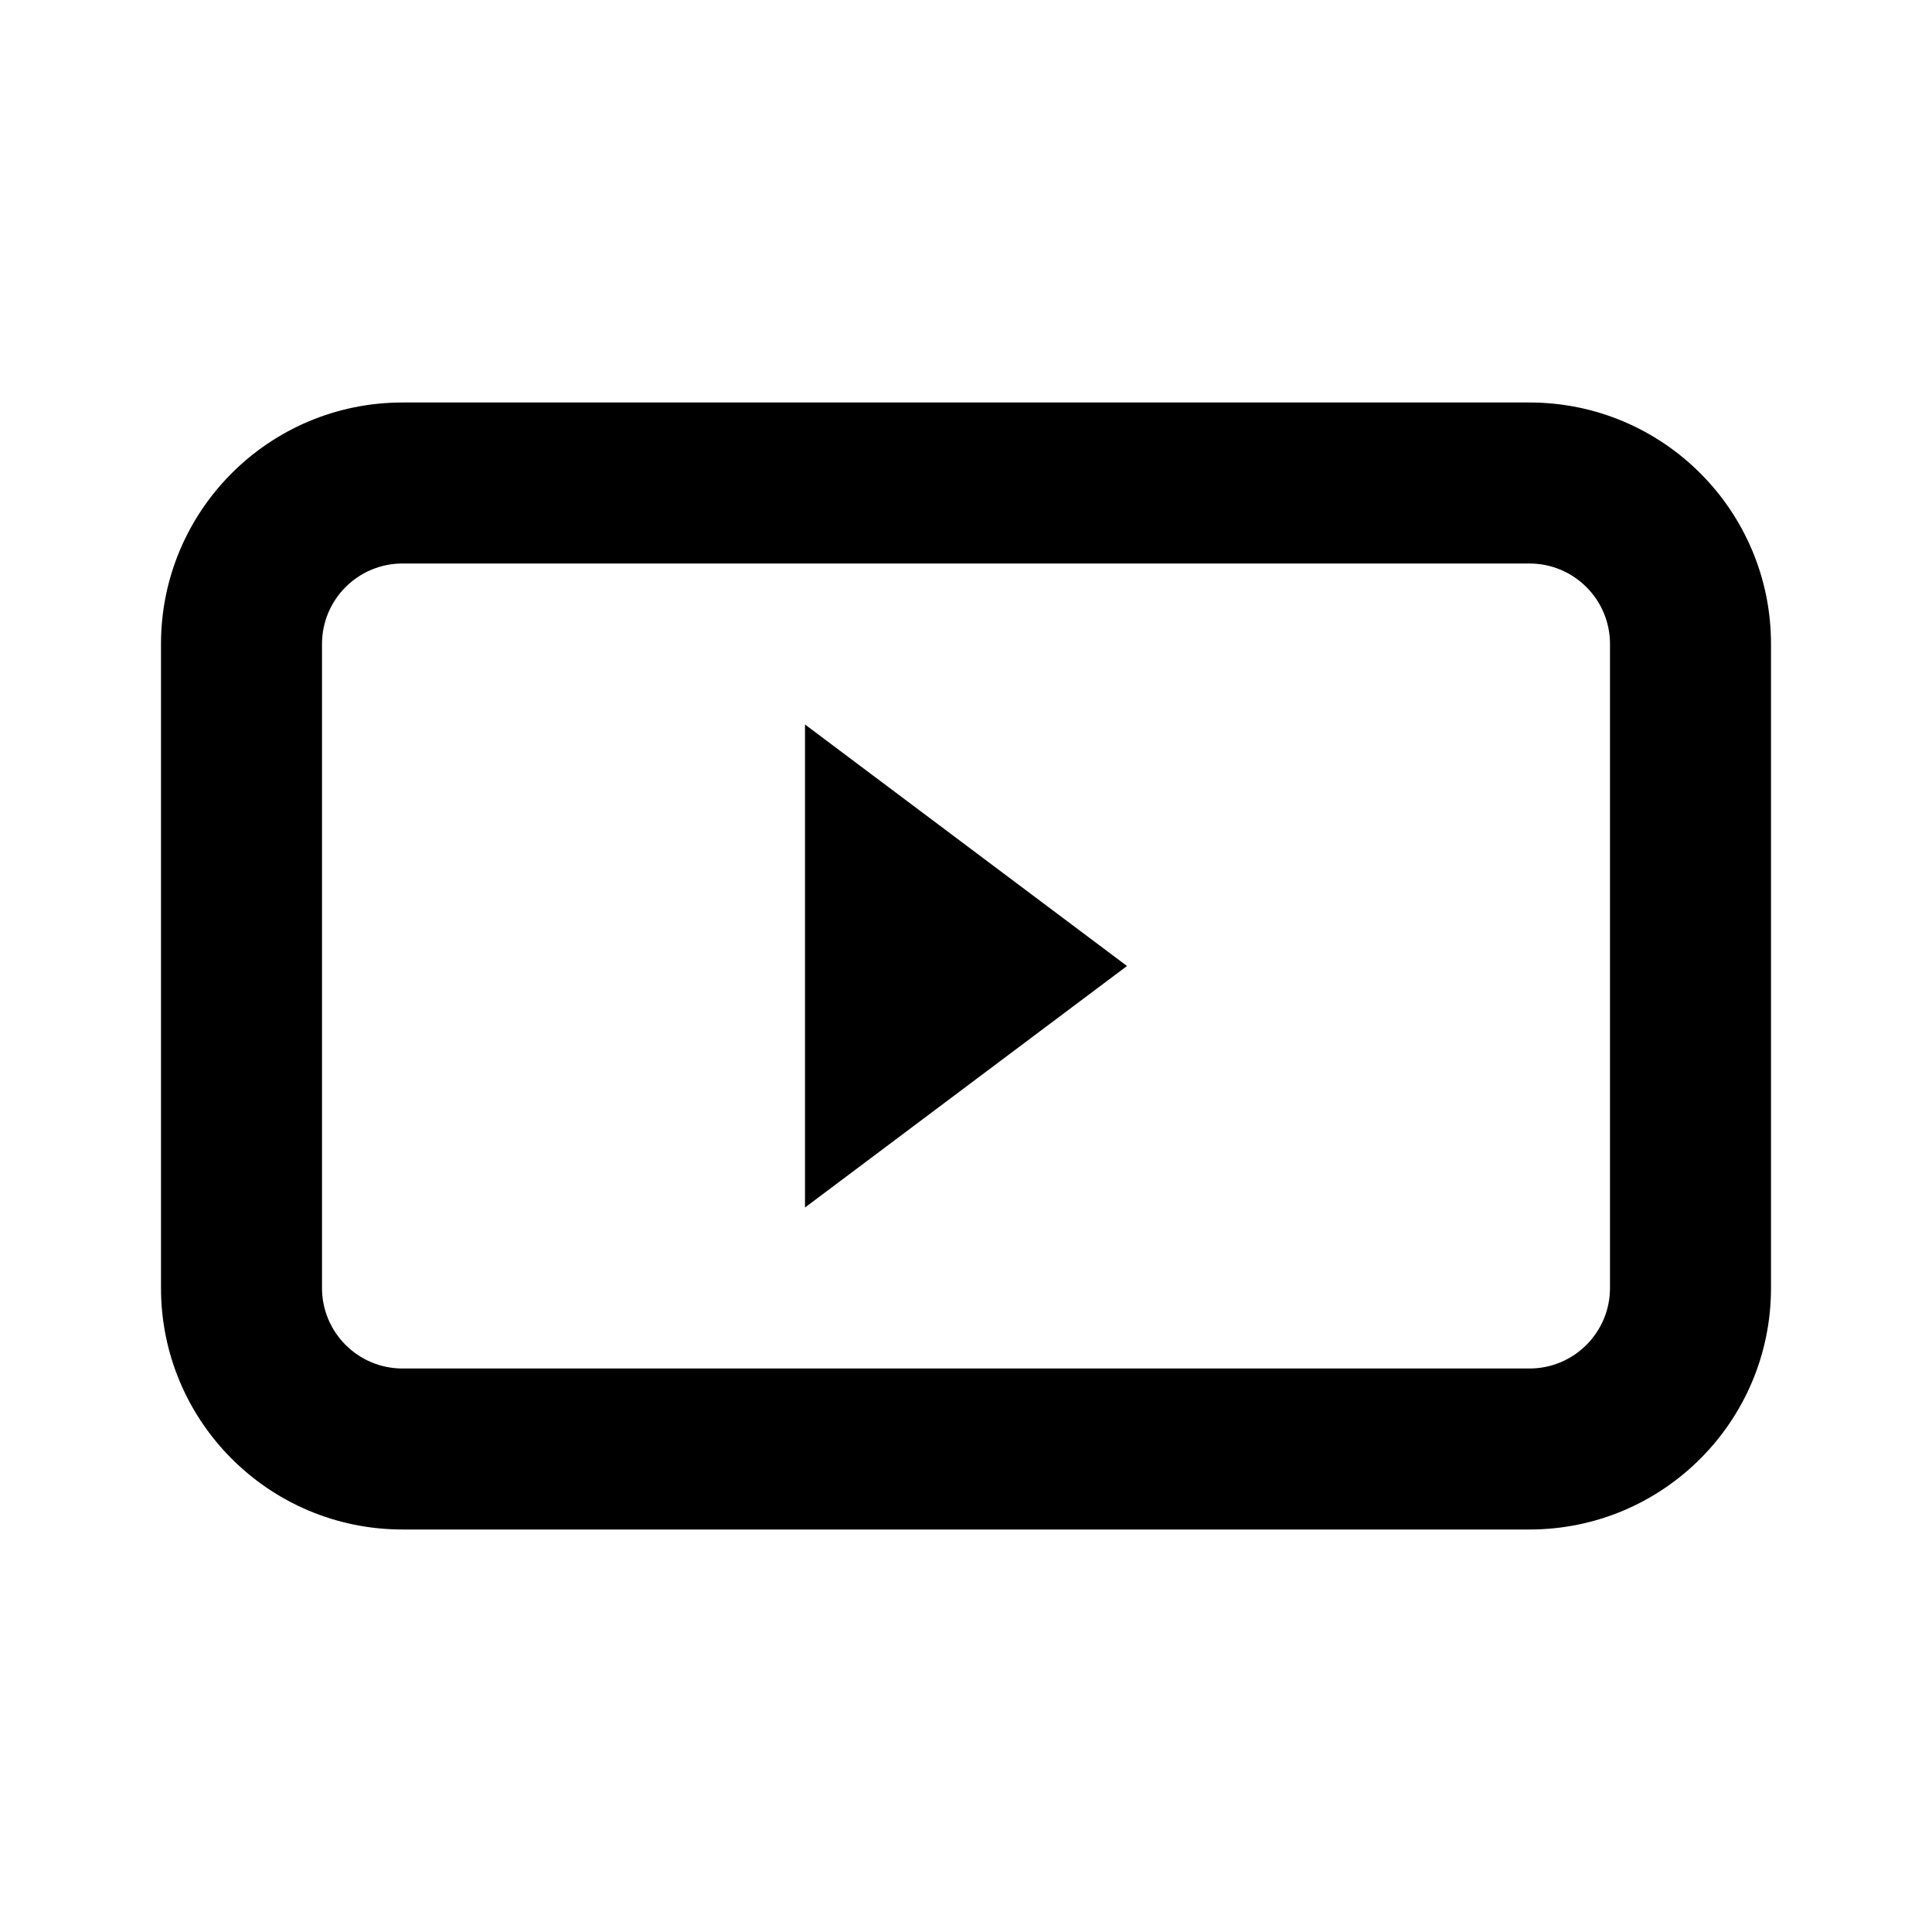
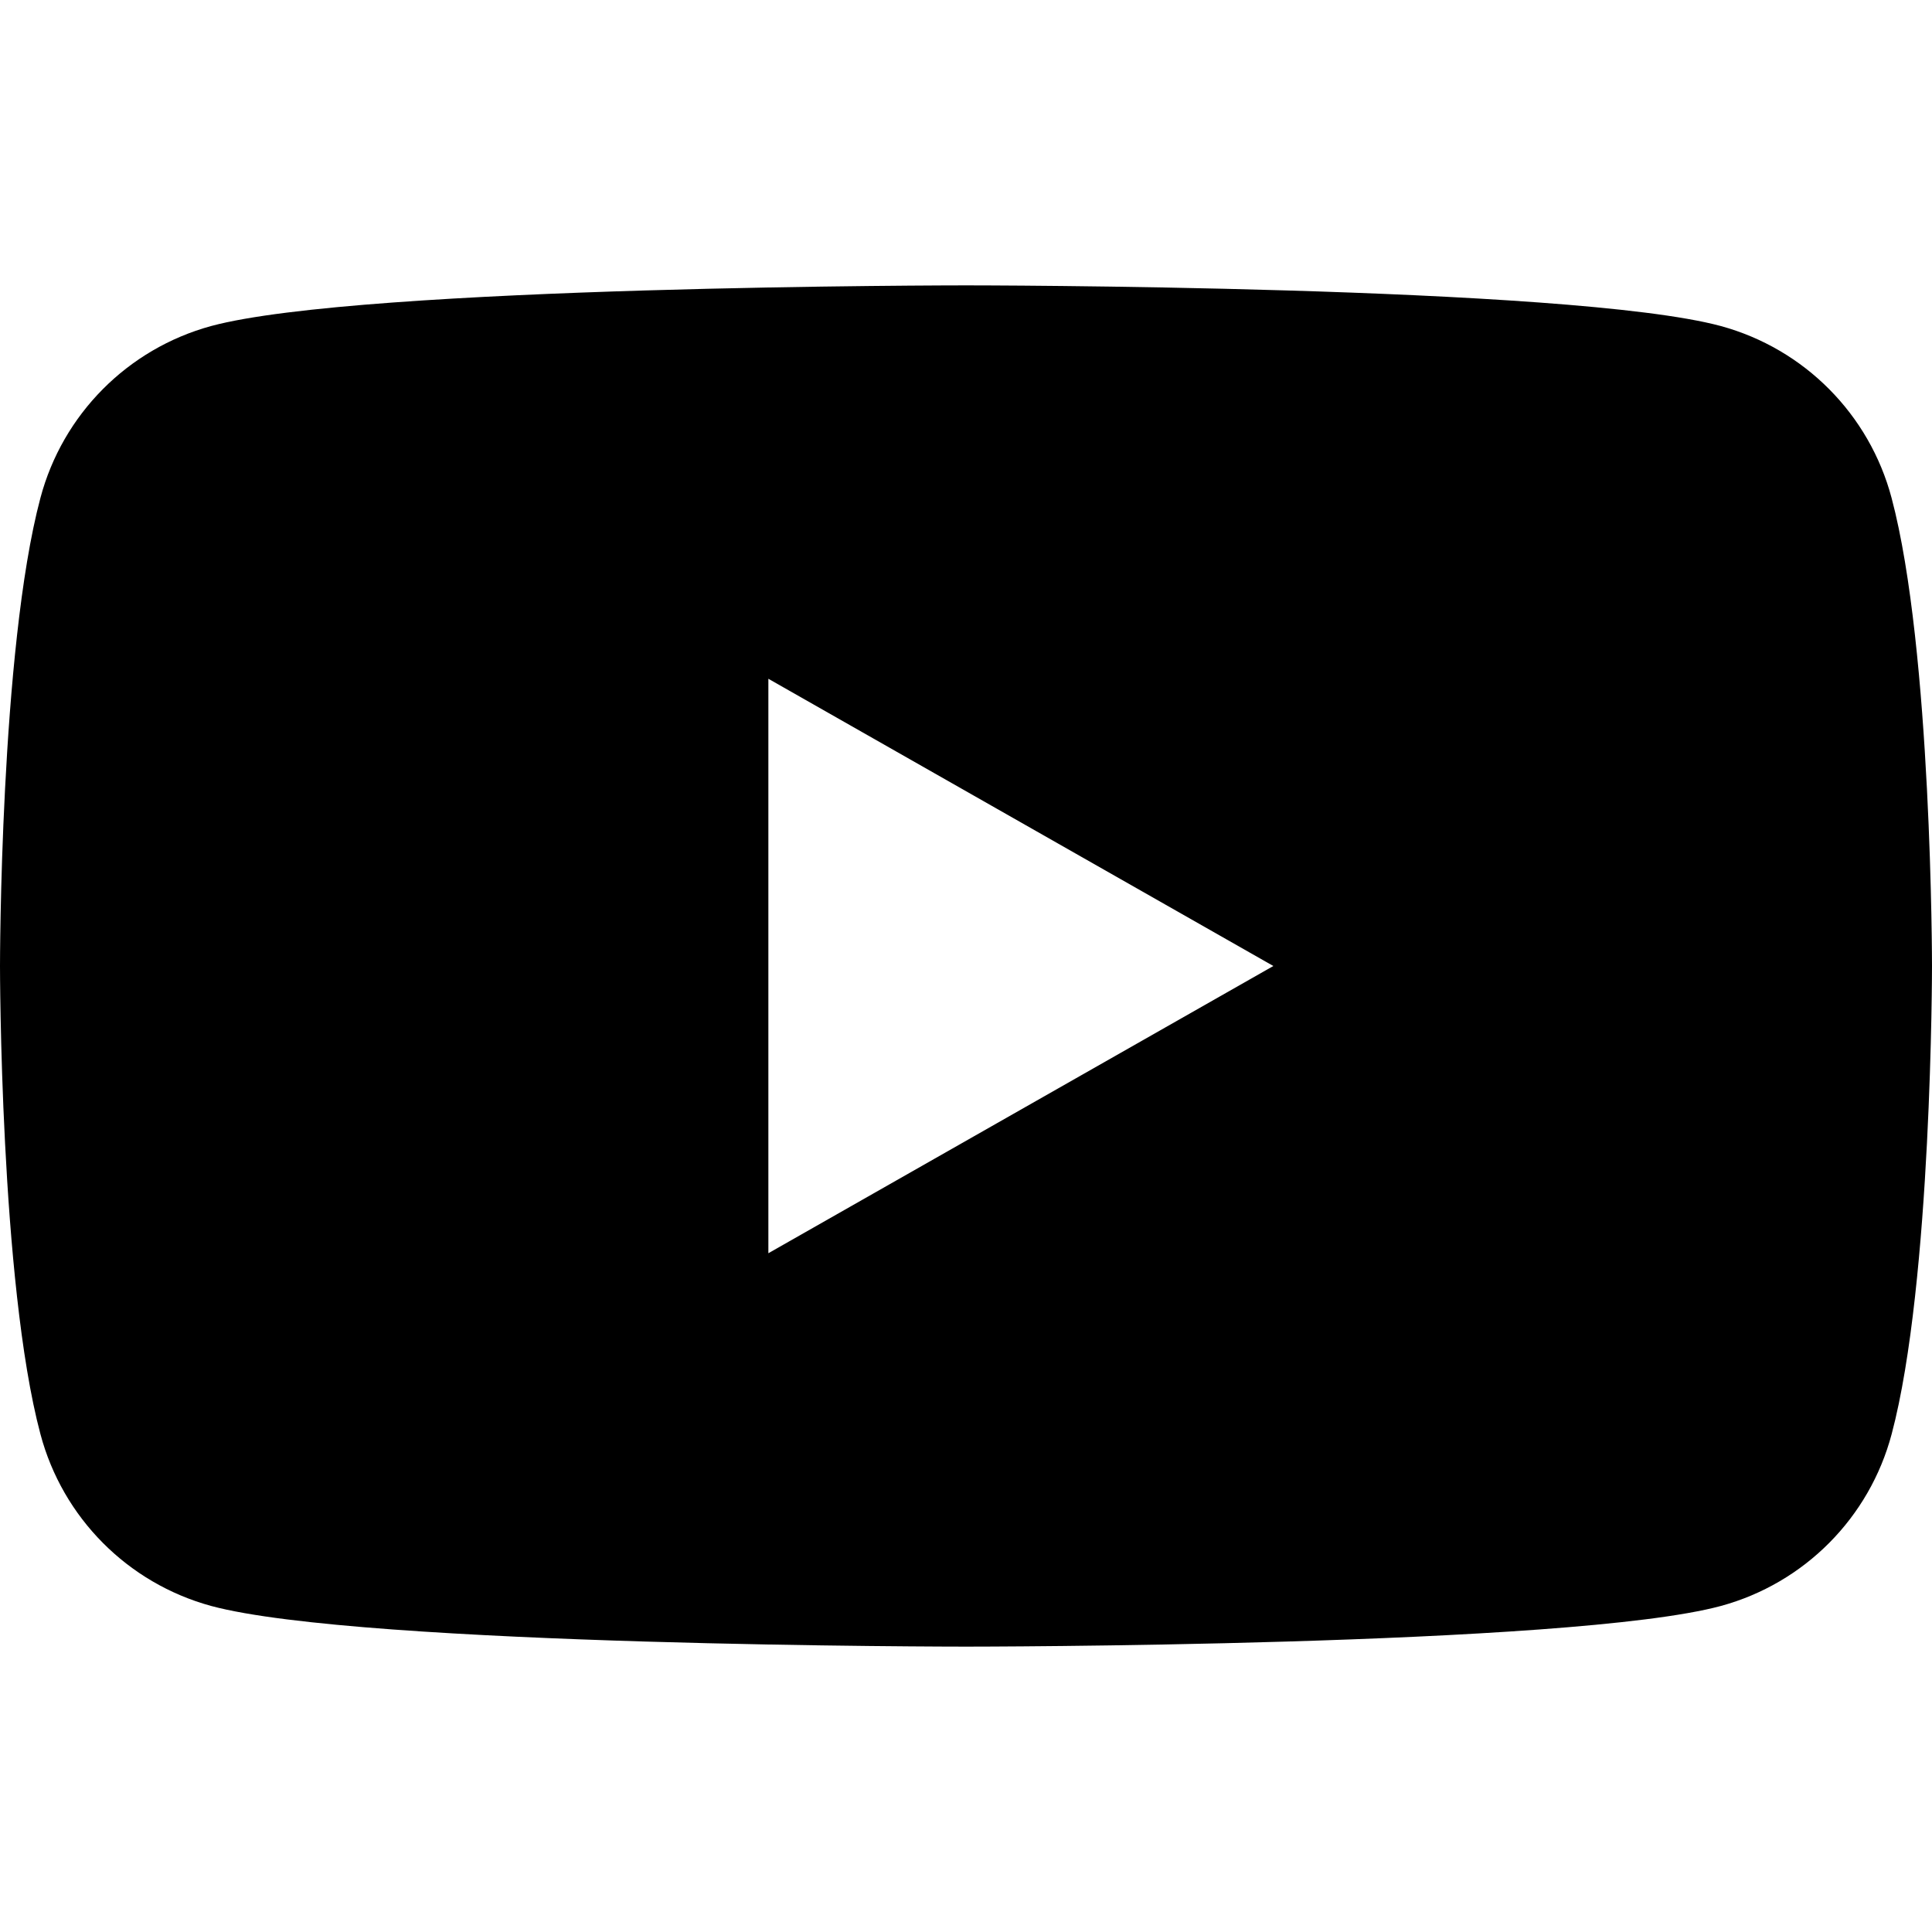
- <svg xmlns="http://www.w3.org/2000/svg" width="24" height="24" viewBox="0 0 24 24" fill="none">
-   <path fill-rule="evenodd" clip-rule="evenodd" d="M5 7H19C19.552 7 20 7.448 20 8V16C20 16.552 19.552 17 19 17H5C4.448 17 4 16.552 4 16V8C4 7.448 4.448 7 5 7ZM2 8C2 6.343 3.343 5 5 5H19C20.657 5 22 6.343 22 8V16C22 17.657 20.657 19 19 19H5C3.343 19 2 17.657 2 16V8ZM10 9L14 12L10 15V9Z" fill="currentColor" />
+ <svg xmlns="http://www.w3.org/2000/svg" role="img" viewBox="0 0 24 24">
+   <path d="M23.498 6.186a3.016 3.016 0 0 0-2.122-2.136C19.505 3.545 12 3.545 12 3.545s-7.505 0-9.377.505A3.017 3.017 0 0 0 .502 6.186C0 8.07 0 12 0 12s0 3.93.502 5.814a3.016 3.016 0 0 0 2.122 2.136c1.871.505 9.376.505 9.376.505s7.505 0 9.377-.505a3.015 3.015 0 0 0 2.122-2.136C24 15.93 24 12 24 12s0-3.93-.502-5.814zM9.545 15.568V8.432L15.818 12l-6.273 3.568z" />
</svg>
